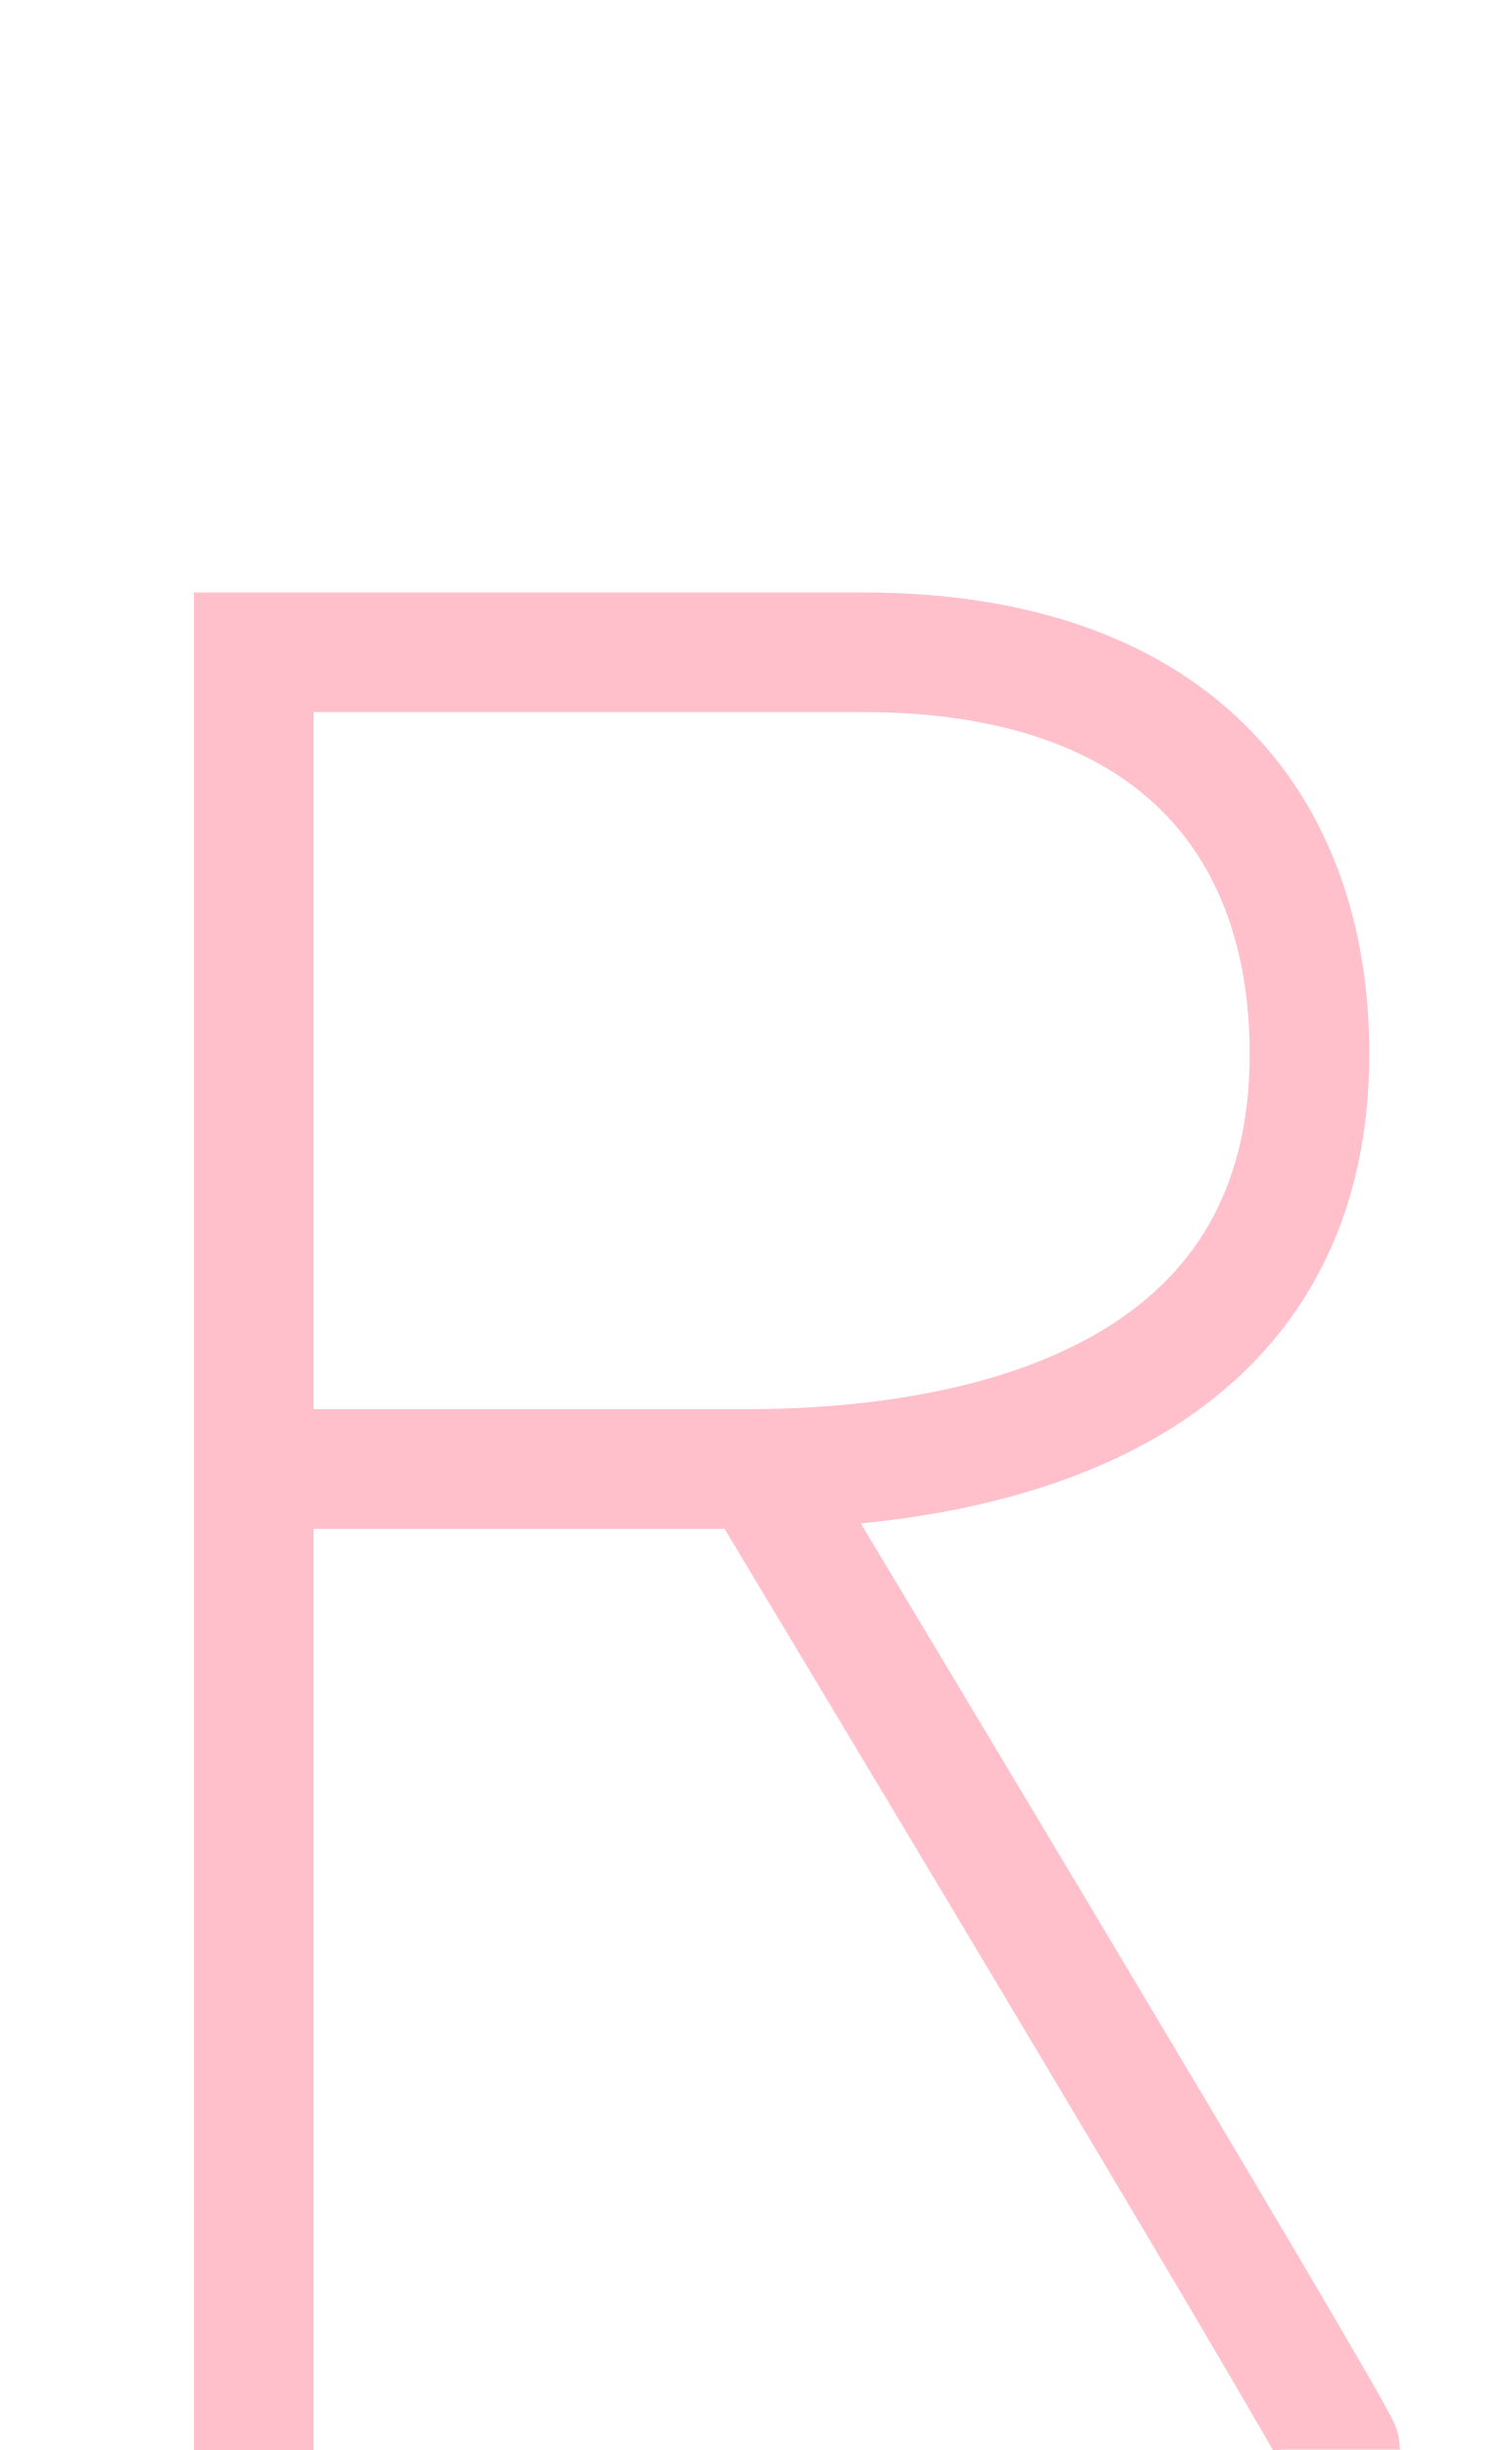
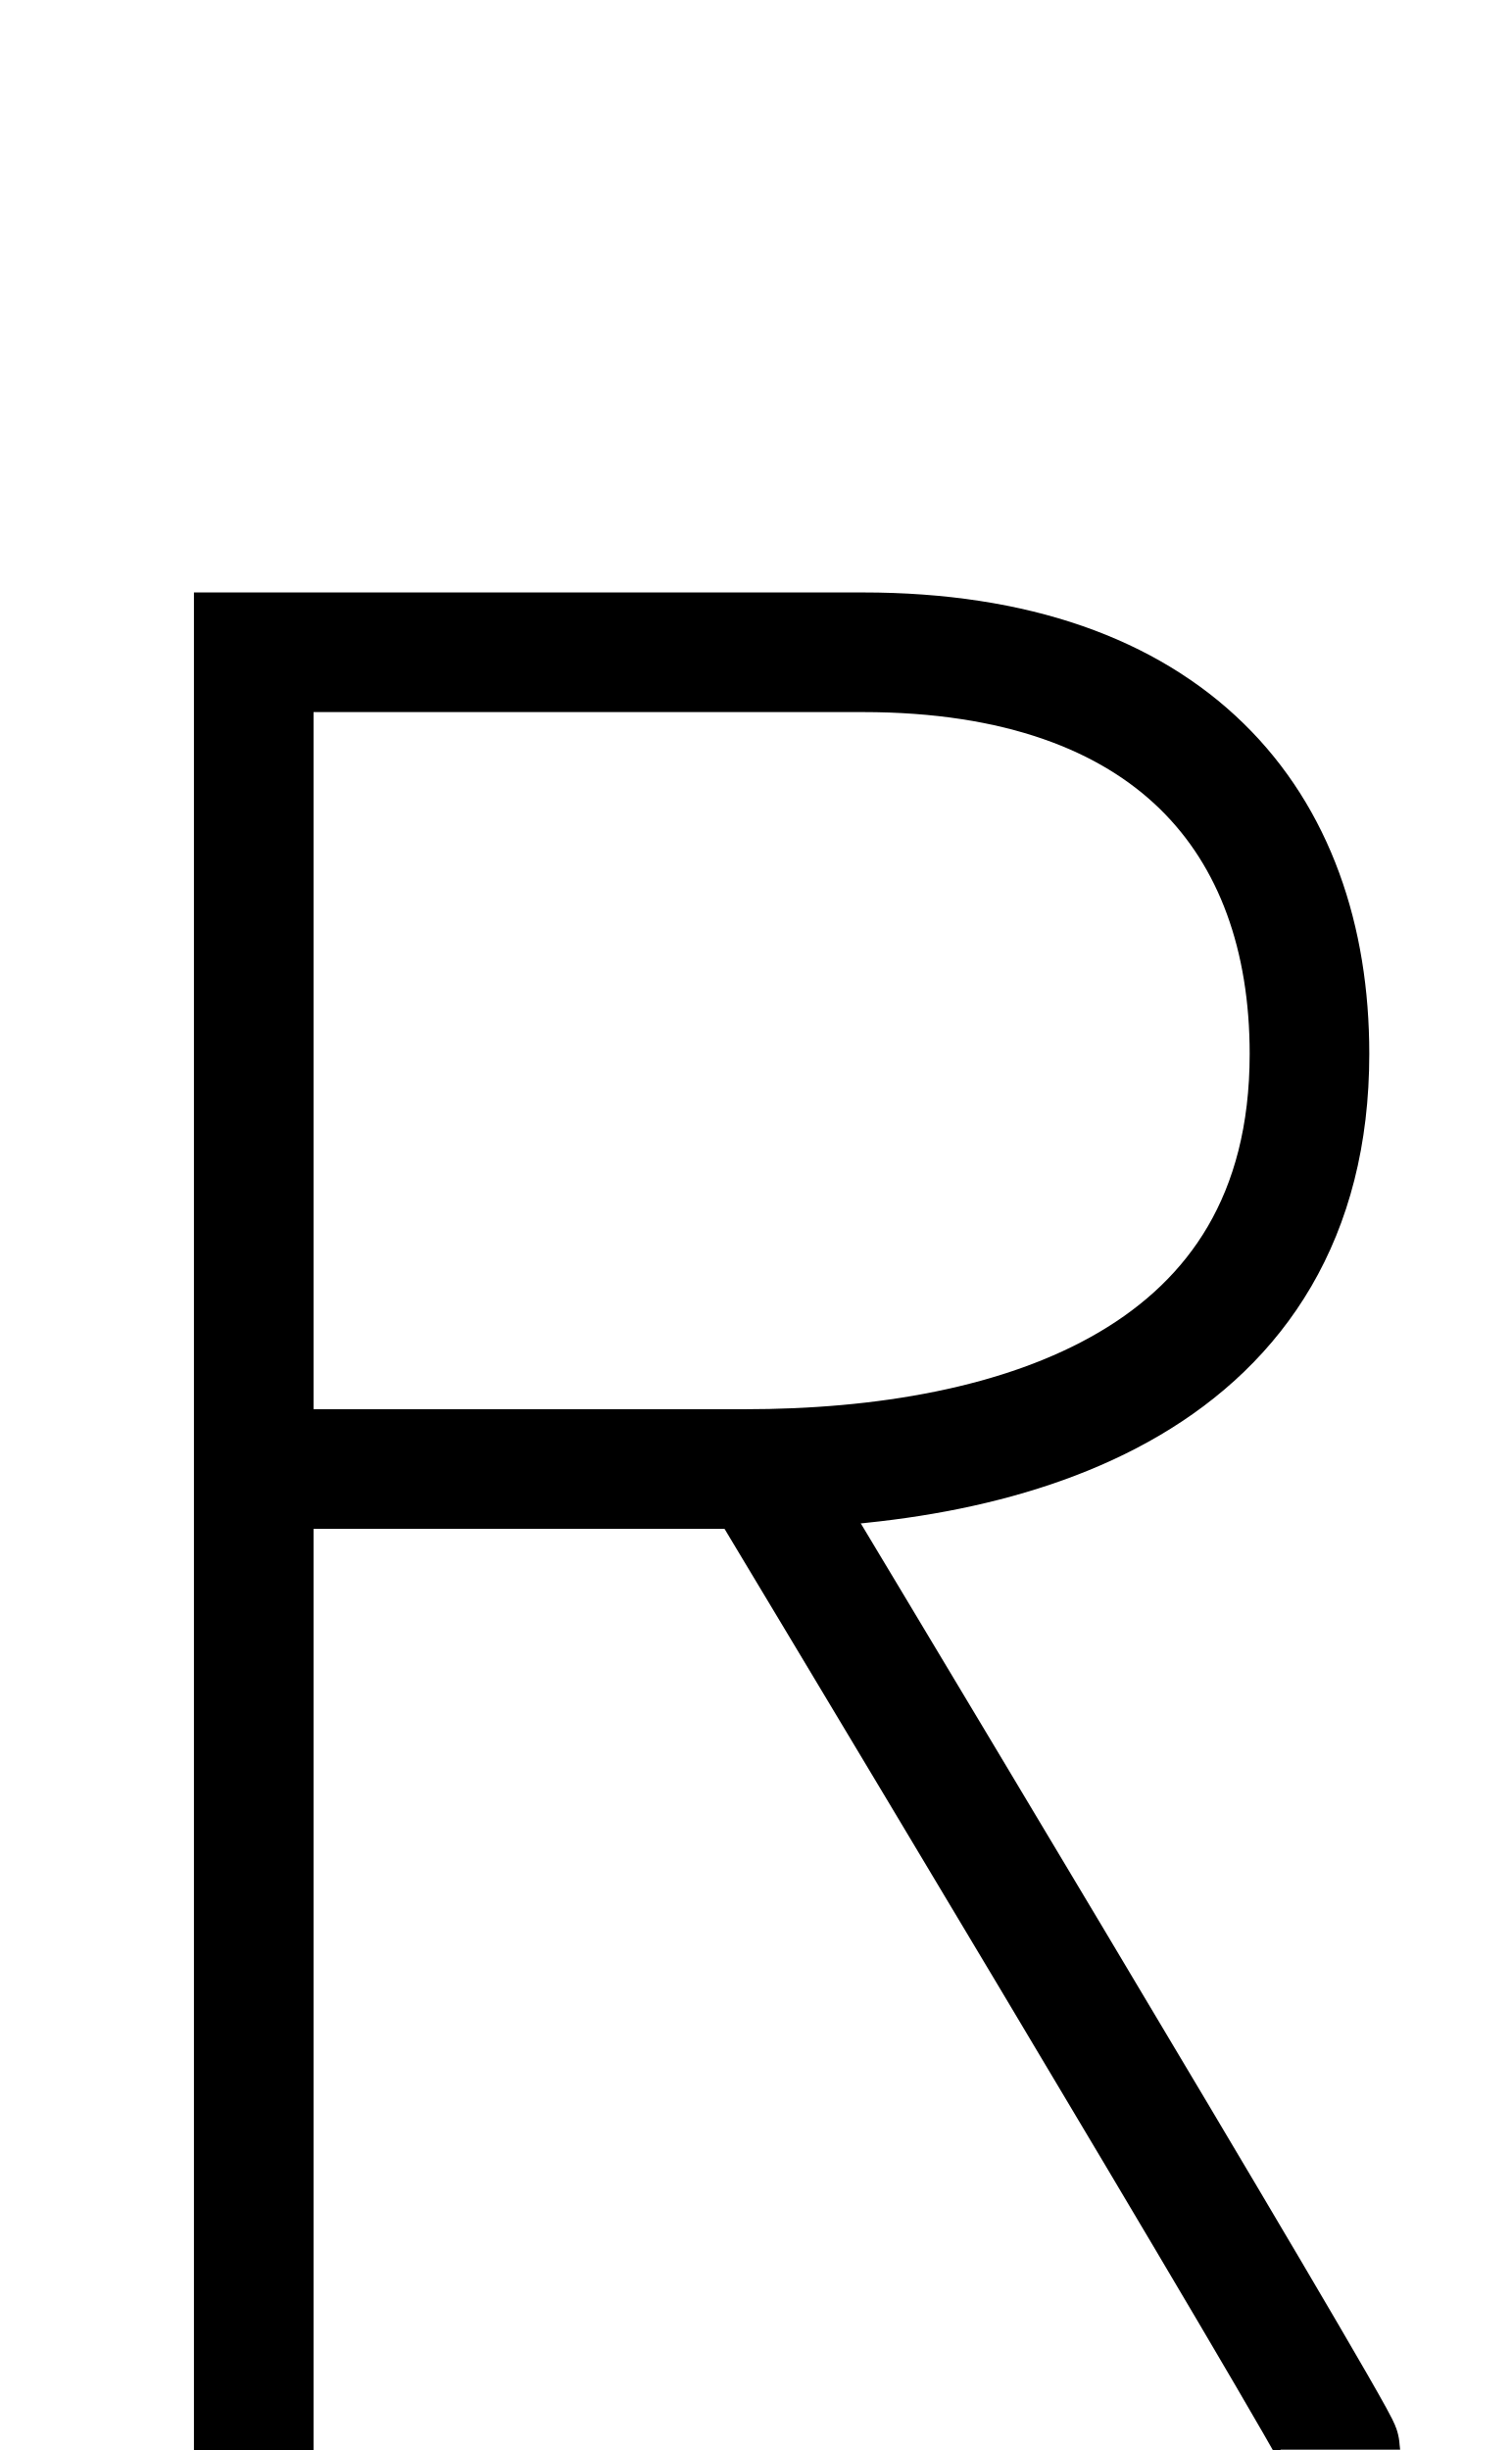
<svg xmlns="http://www.w3.org/2000/svg" version="1.1" viewBox="0 -288 1264 2048" id="svg6" width="1264" height="2048">
  <defs id="defs10" />
  <g id="layer3" style="display:inline">
-     <path id="path5236-7-72-2" d="m 211.317,940 h 411.341 c 227.648,0 472.059,-74.272 472.059,-347.031 0,-193.472 -115.494,-335.728 -373.42,-335.728 H 212.133 V 1760" style="display: inline; fill: none; fill-rule: evenodd; stroke: pink; stroke-width: 100; stroke-linecap: butt; stroke-linejoin: miter; stroke-miterlimit: 4; stroke-dasharray: none; stroke-opacity: 1;" class="ext" />
+     <path id="path5236-7-72-2" d="m 211.317,940 h 411.341 c 227.648,0 472.059,-74.272 472.059,-347.031 0,-193.472 -115.494,-335.728 -373.42,-335.728 H 212.133 V 1760" style="display:inline;fill:none;fill-rule:evenodd;stroke:#000000;stroke-width:100;stroke-linecap:butt;stroke-linejoin:miter;stroke-miterlimit:4;stroke-dasharray:none;stroke-opacity:1" class="ext" />
  </g>
  <g id="layer4" style="display:inline">
-     <path style="display: inline; fill: none; fill-rule: evenodd; stroke: pink; stroke-width: 100; stroke-linecap: butt; stroke-linejoin: miter; stroke-miterlimit: 4; stroke-dasharray: none; stroke-opacity: 1;" d="m 633.827,939.694 c 0,0 486.685,809.481 486.685,820.019" id="path1014-7" class="ext" />
+     <path style="display:inline;fill:none;fill-rule:evenodd;stroke:#000000;stroke-width:100;stroke-linecap:butt;stroke-linejoin:miter;stroke-miterlimit:4;stroke-dasharray:none;stroke-opacity:1" d="m 633.827,939.694 c 0,0 486.685,809.481 486.685,820.019" id="path1014-7" class="ext" />
  </g>
</svg>
